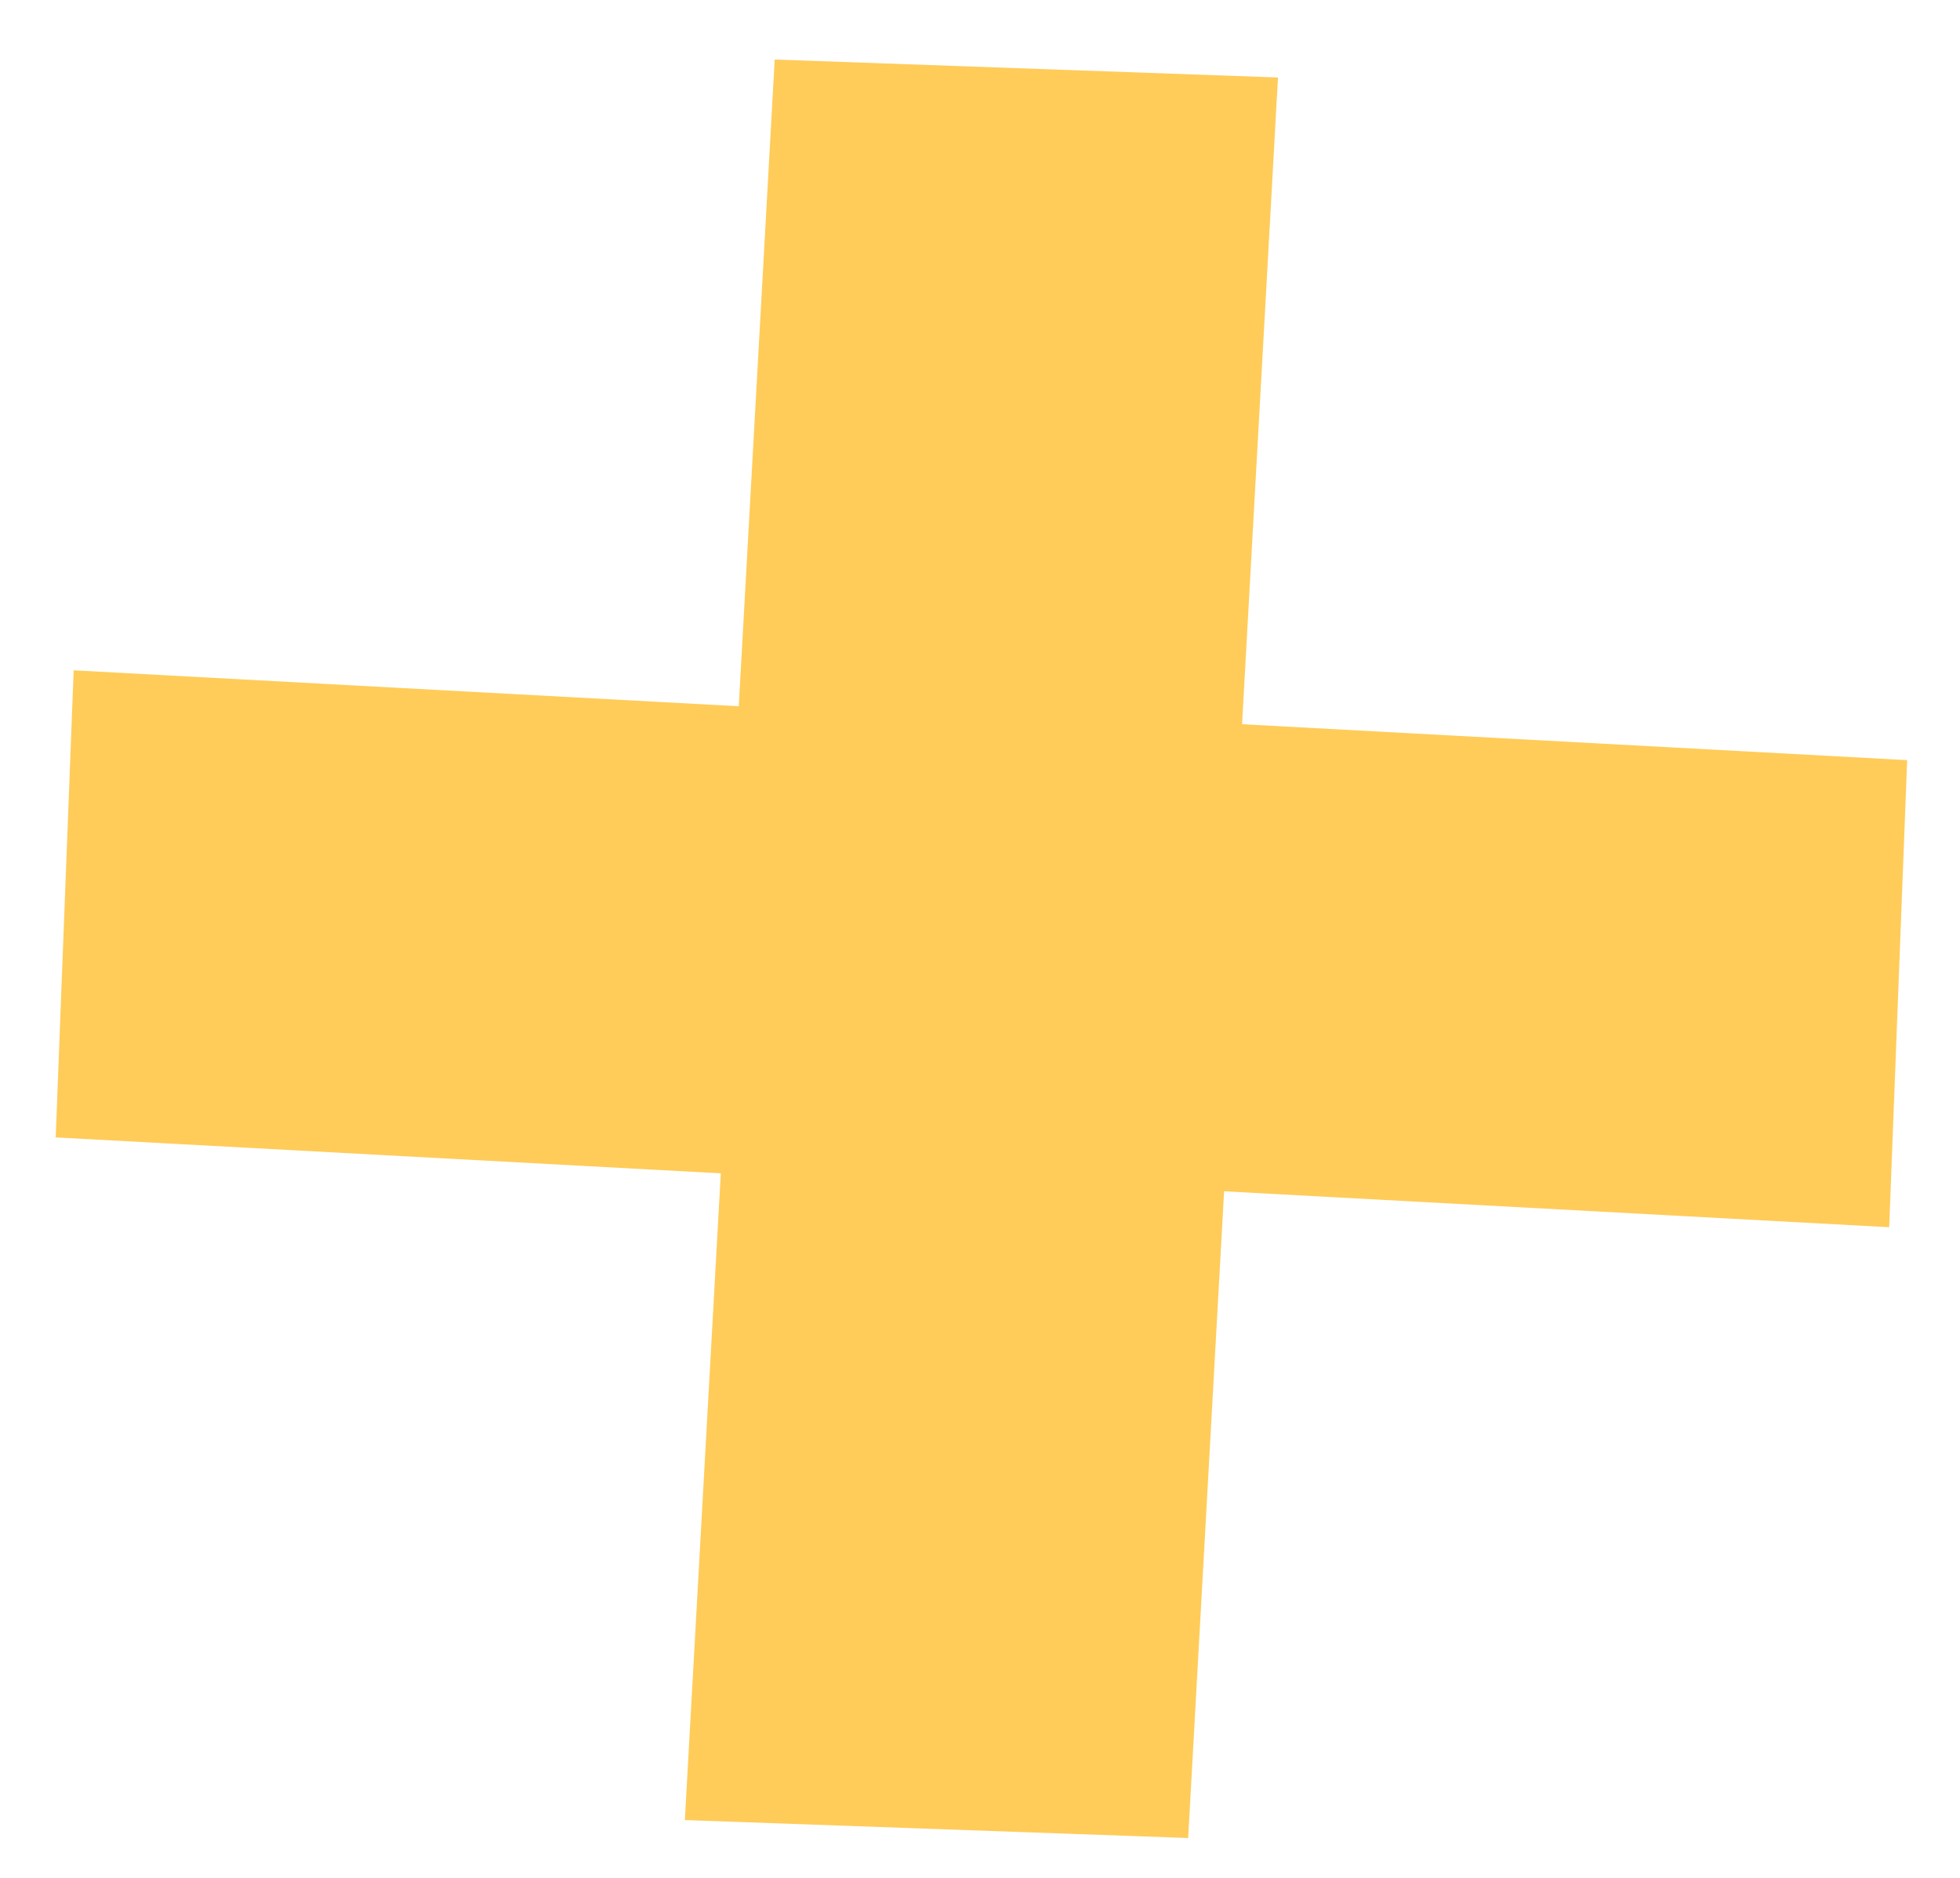
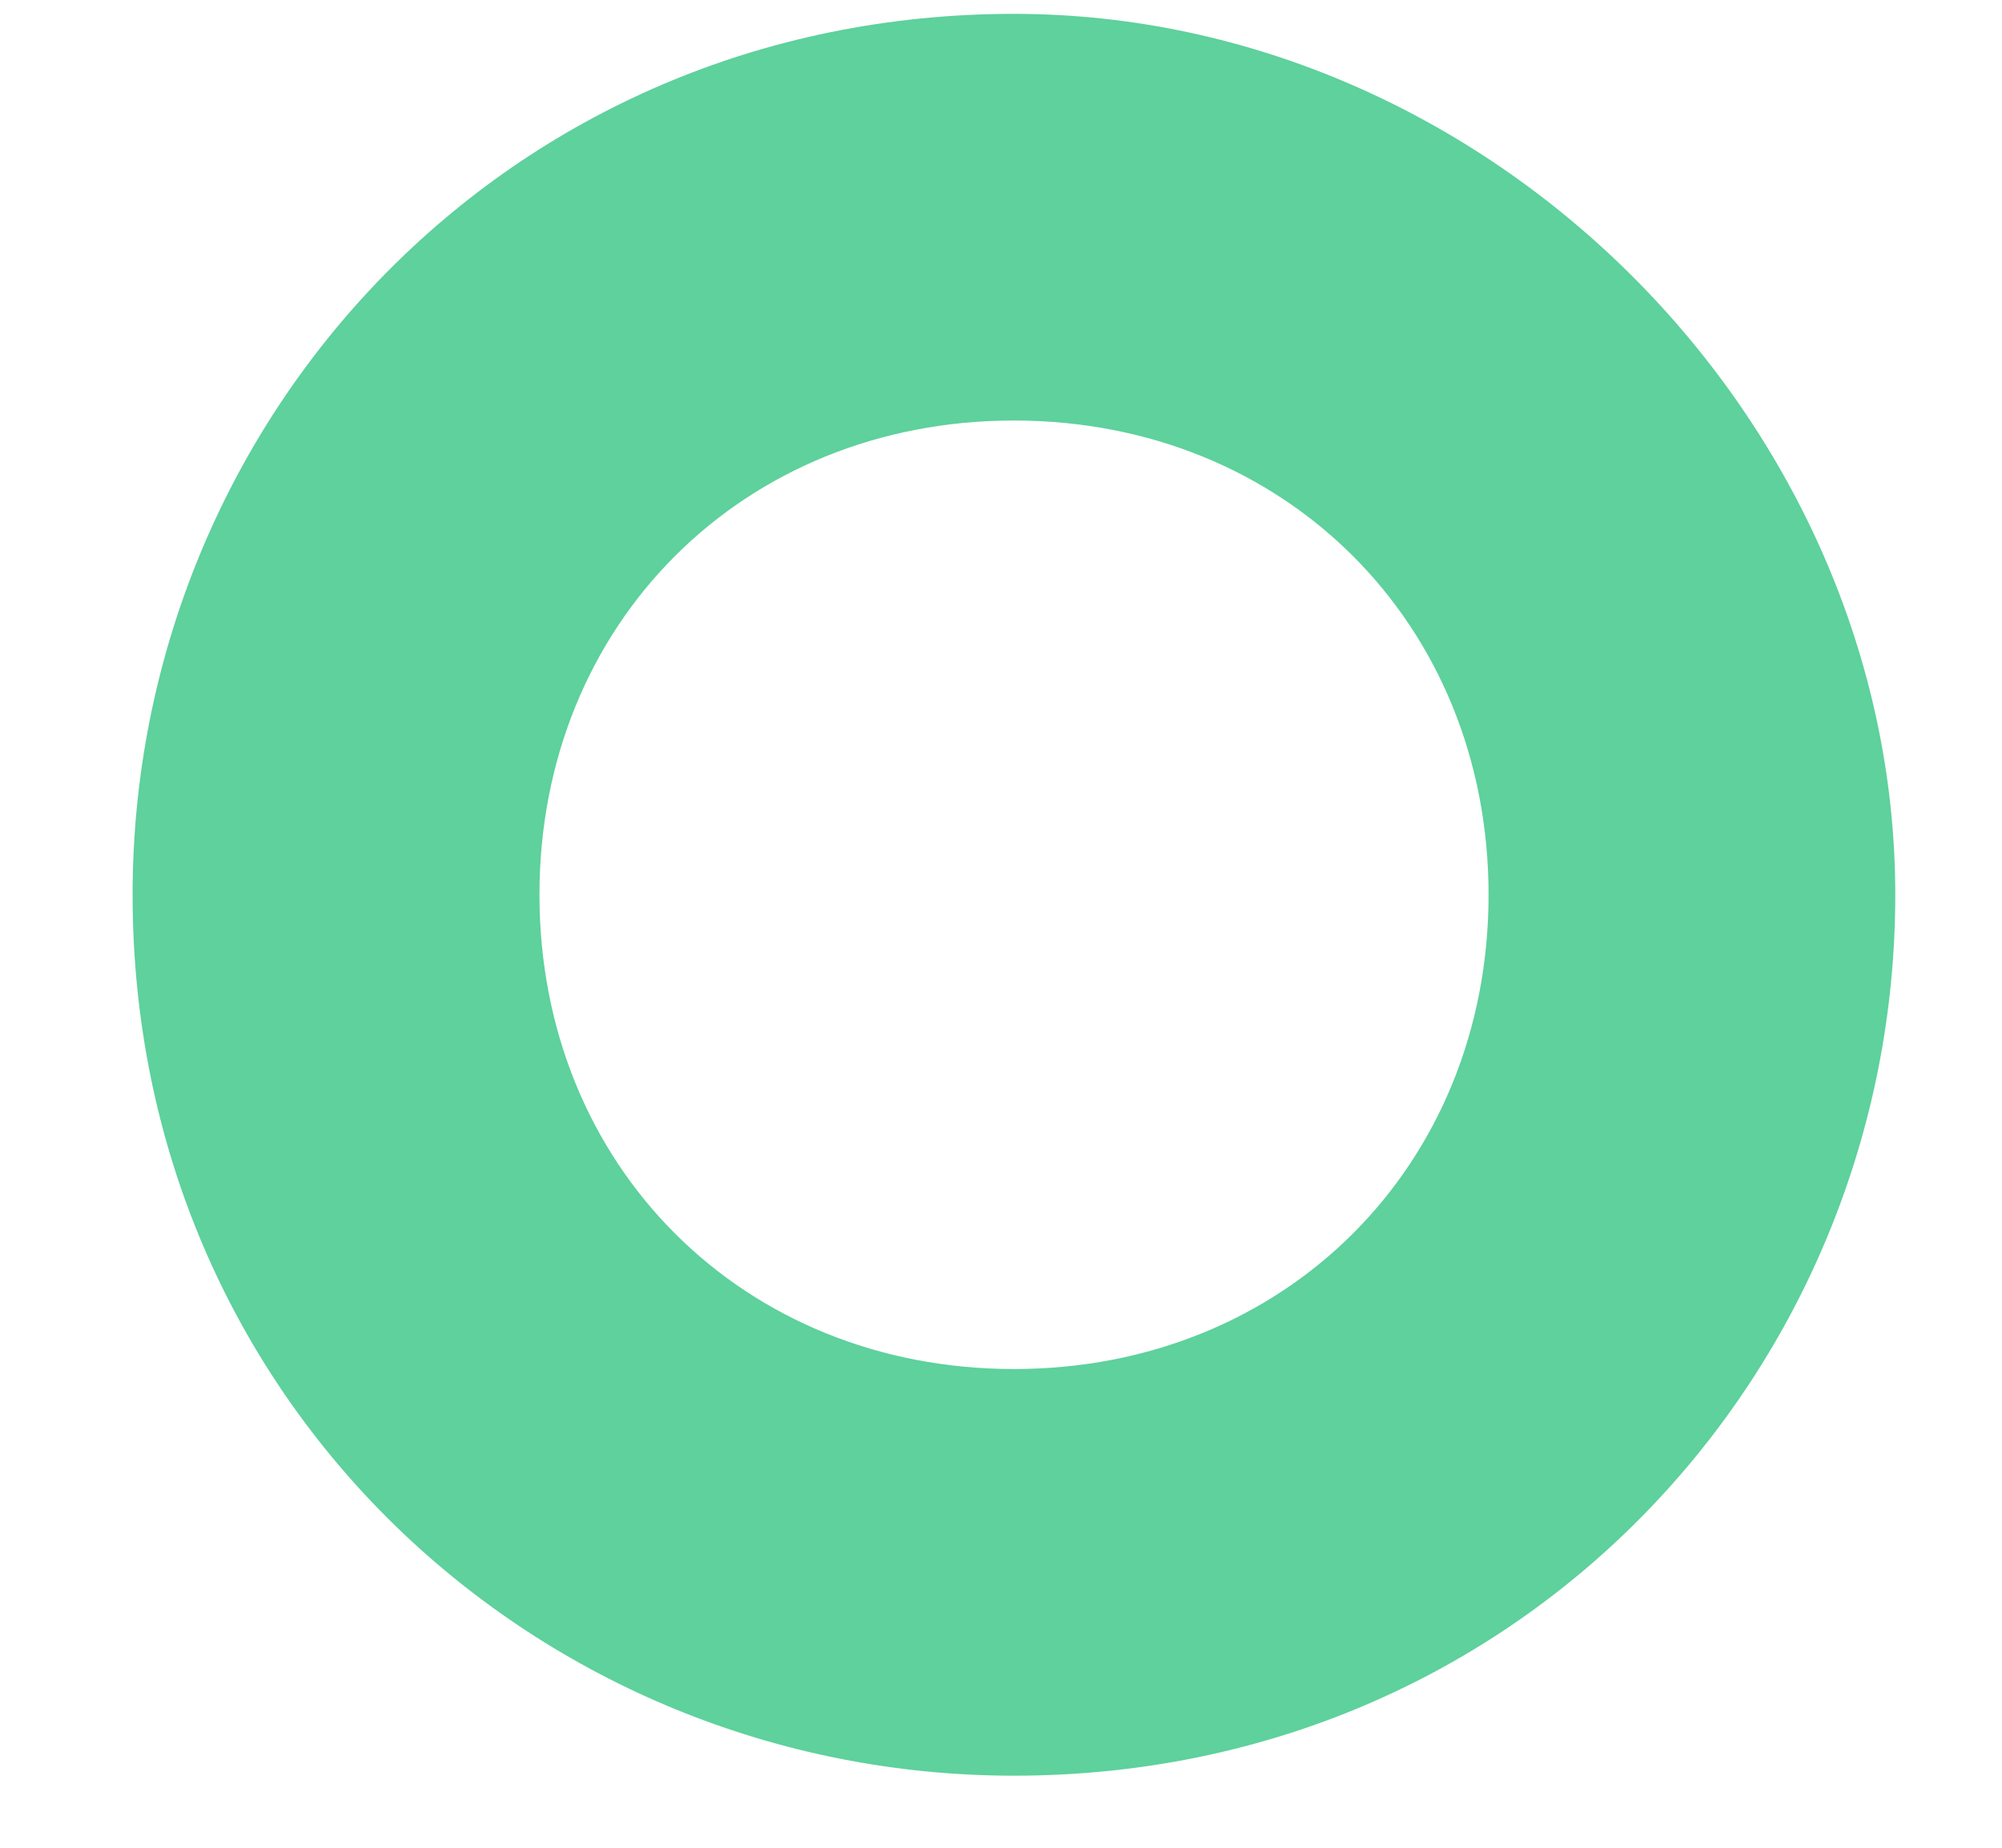
- <svg xmlns="http://www.w3.org/2000/svg" width="24" height="23" viewBox="0 0 24 23" fill="none">
-   <g id="Group5">
-     <path id="Vector" d="M0.682 13.931L8.826 14.371L8.386 22.292L14.549 22.512L14.989 14.591L23.133 15.031L23.353 9.31L15.209 8.87L15.649 0.949L9.486 0.729L9.046 8.65L0.902 8.21L0.682 13.931Z" fill="#FFCC5A" />
+ <svg xmlns="http://www.w3.org/2000/svg" width="13" height="12" viewBox="0 0 13 12" fill="none">
+   <g id="Group14">
+     <path id="Vector" d="M6.584 11.532C9.886 11.532 12.307 8.891 12.307 5.811C12.307 2.731 9.666 0.09 6.584 0.09C3.283 0.09 0.861 2.731 0.861 5.811C0.861 9.111 3.503 11.532 6.584 11.532ZM6.584 2.731C8.345 2.731 9.666 4.051 9.666 5.811C9.666 7.571 8.345 8.891 6.584 8.891C4.823 8.891 3.503 7.571 3.503 5.811C3.503 4.051 4.823 2.731 6.584 2.731Z" fill="#5ED19C" />
  </g>
</svg>
